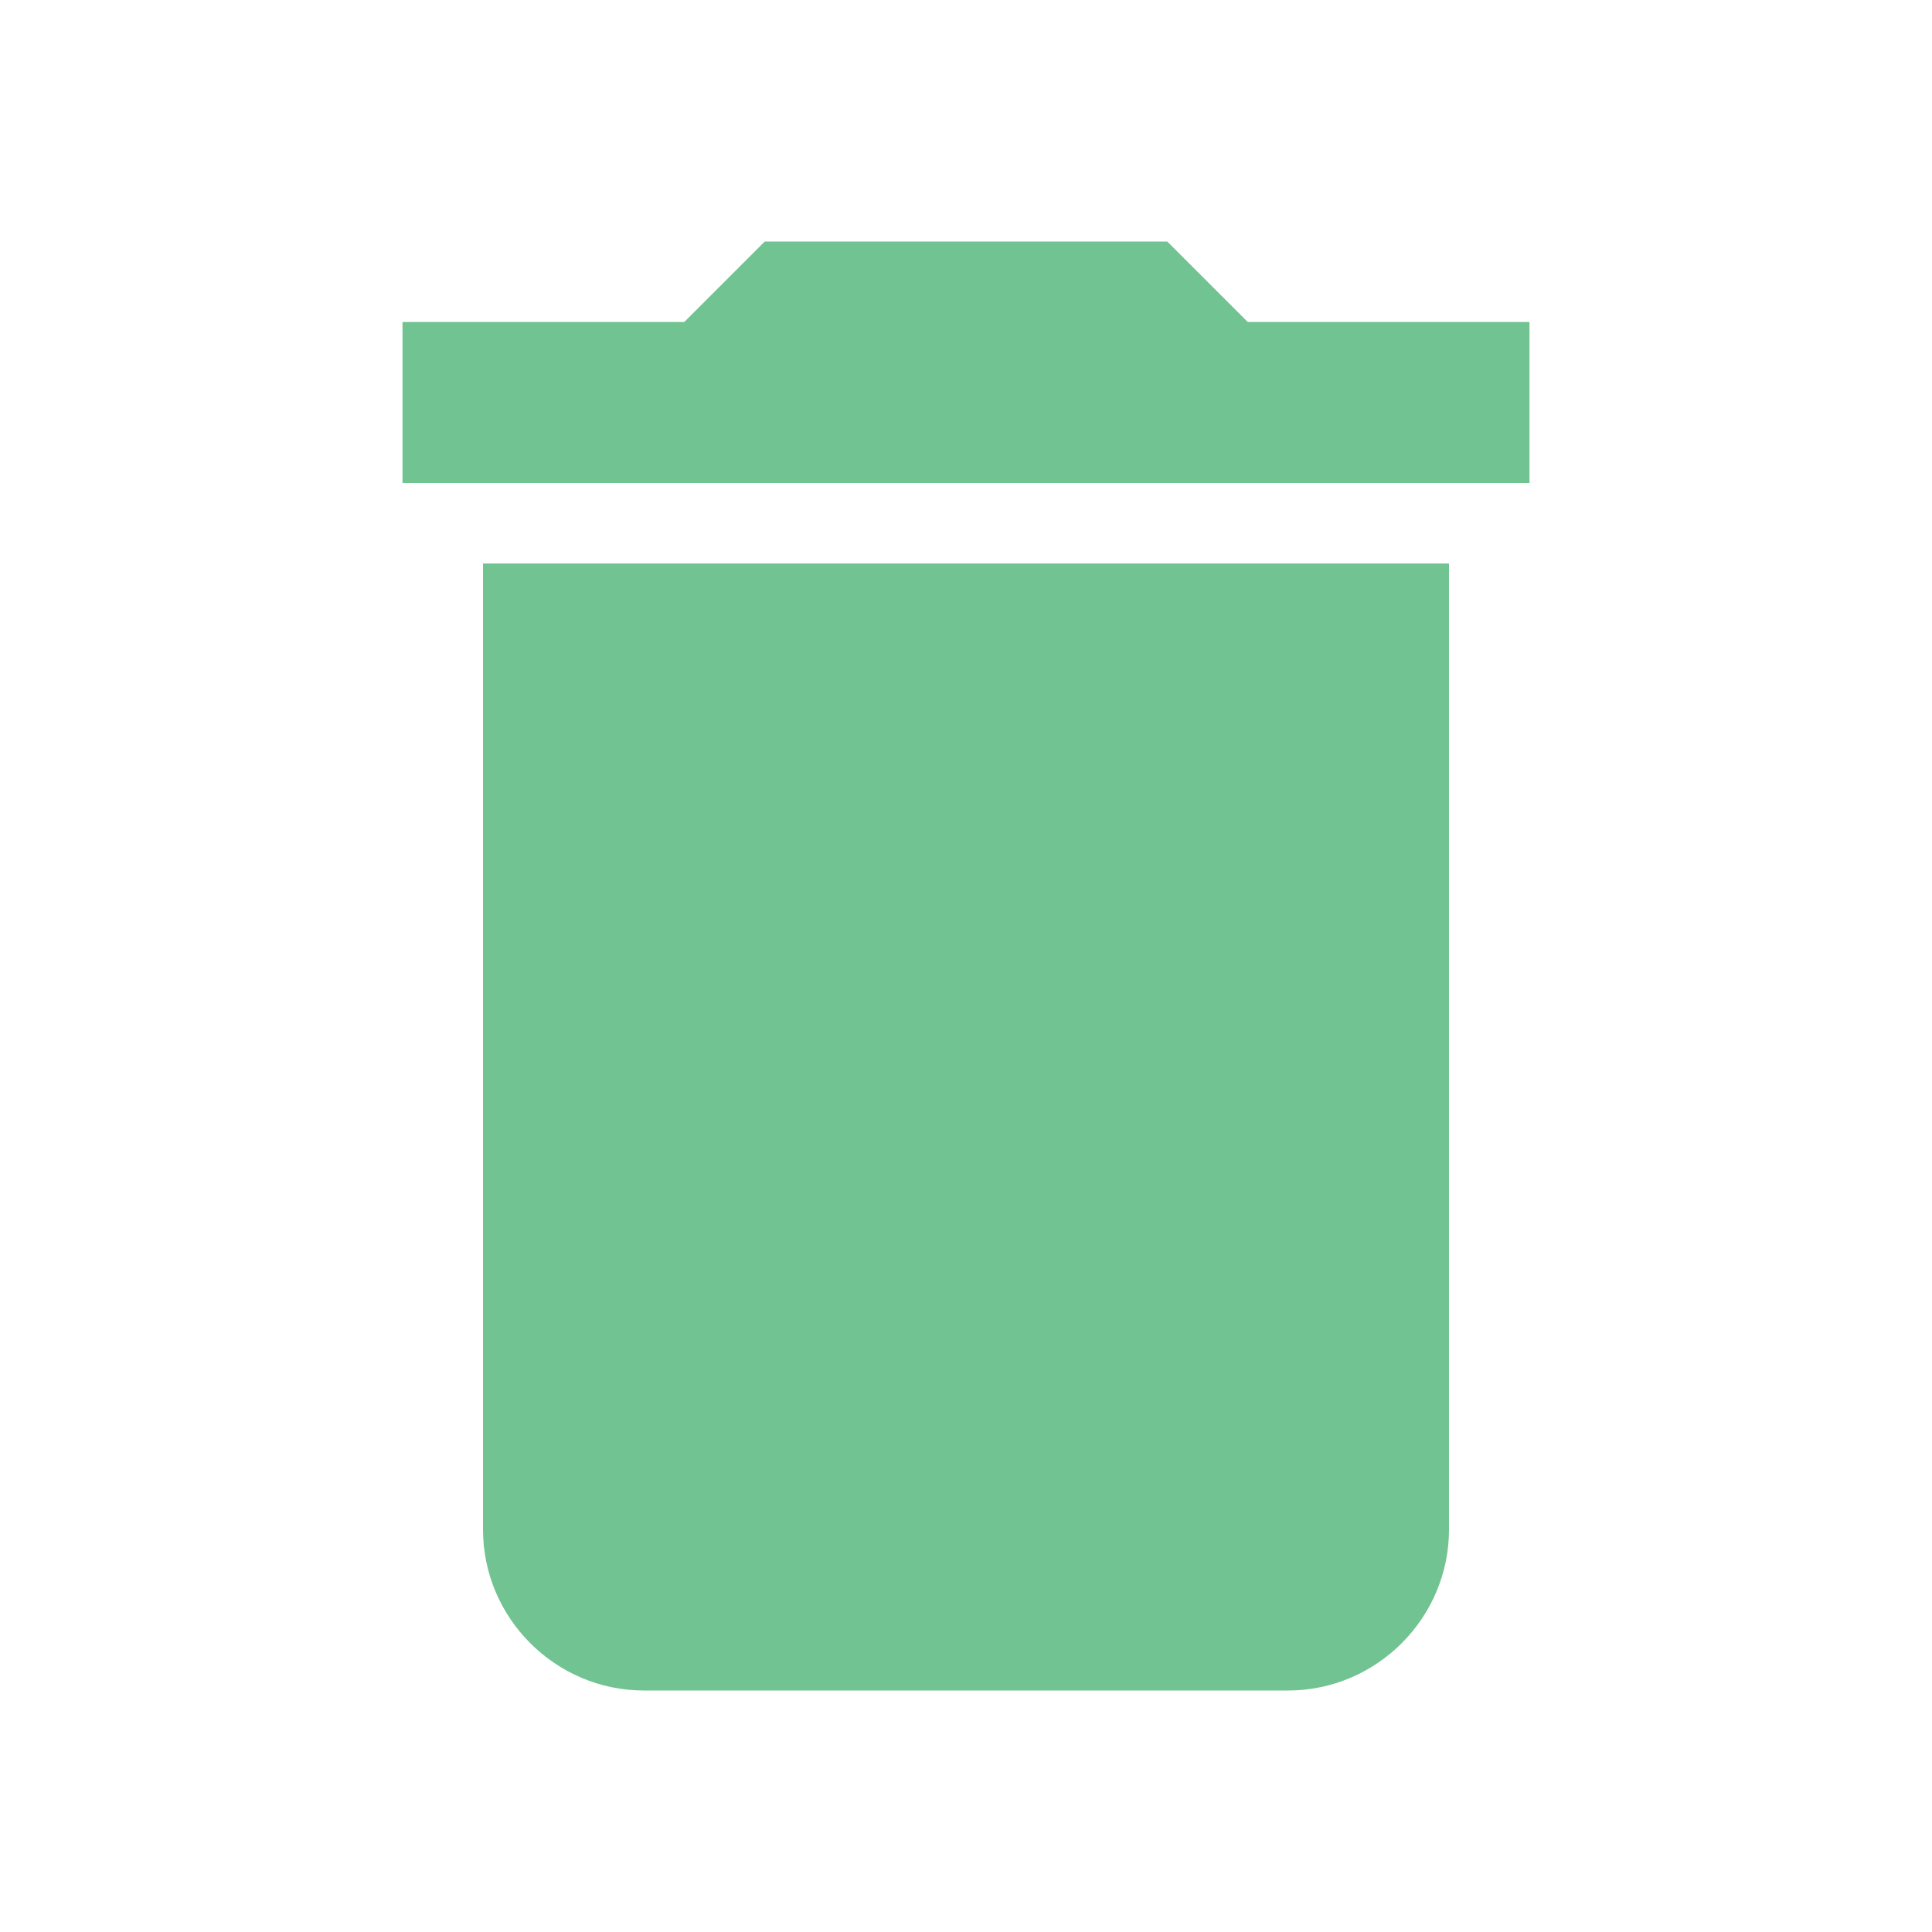
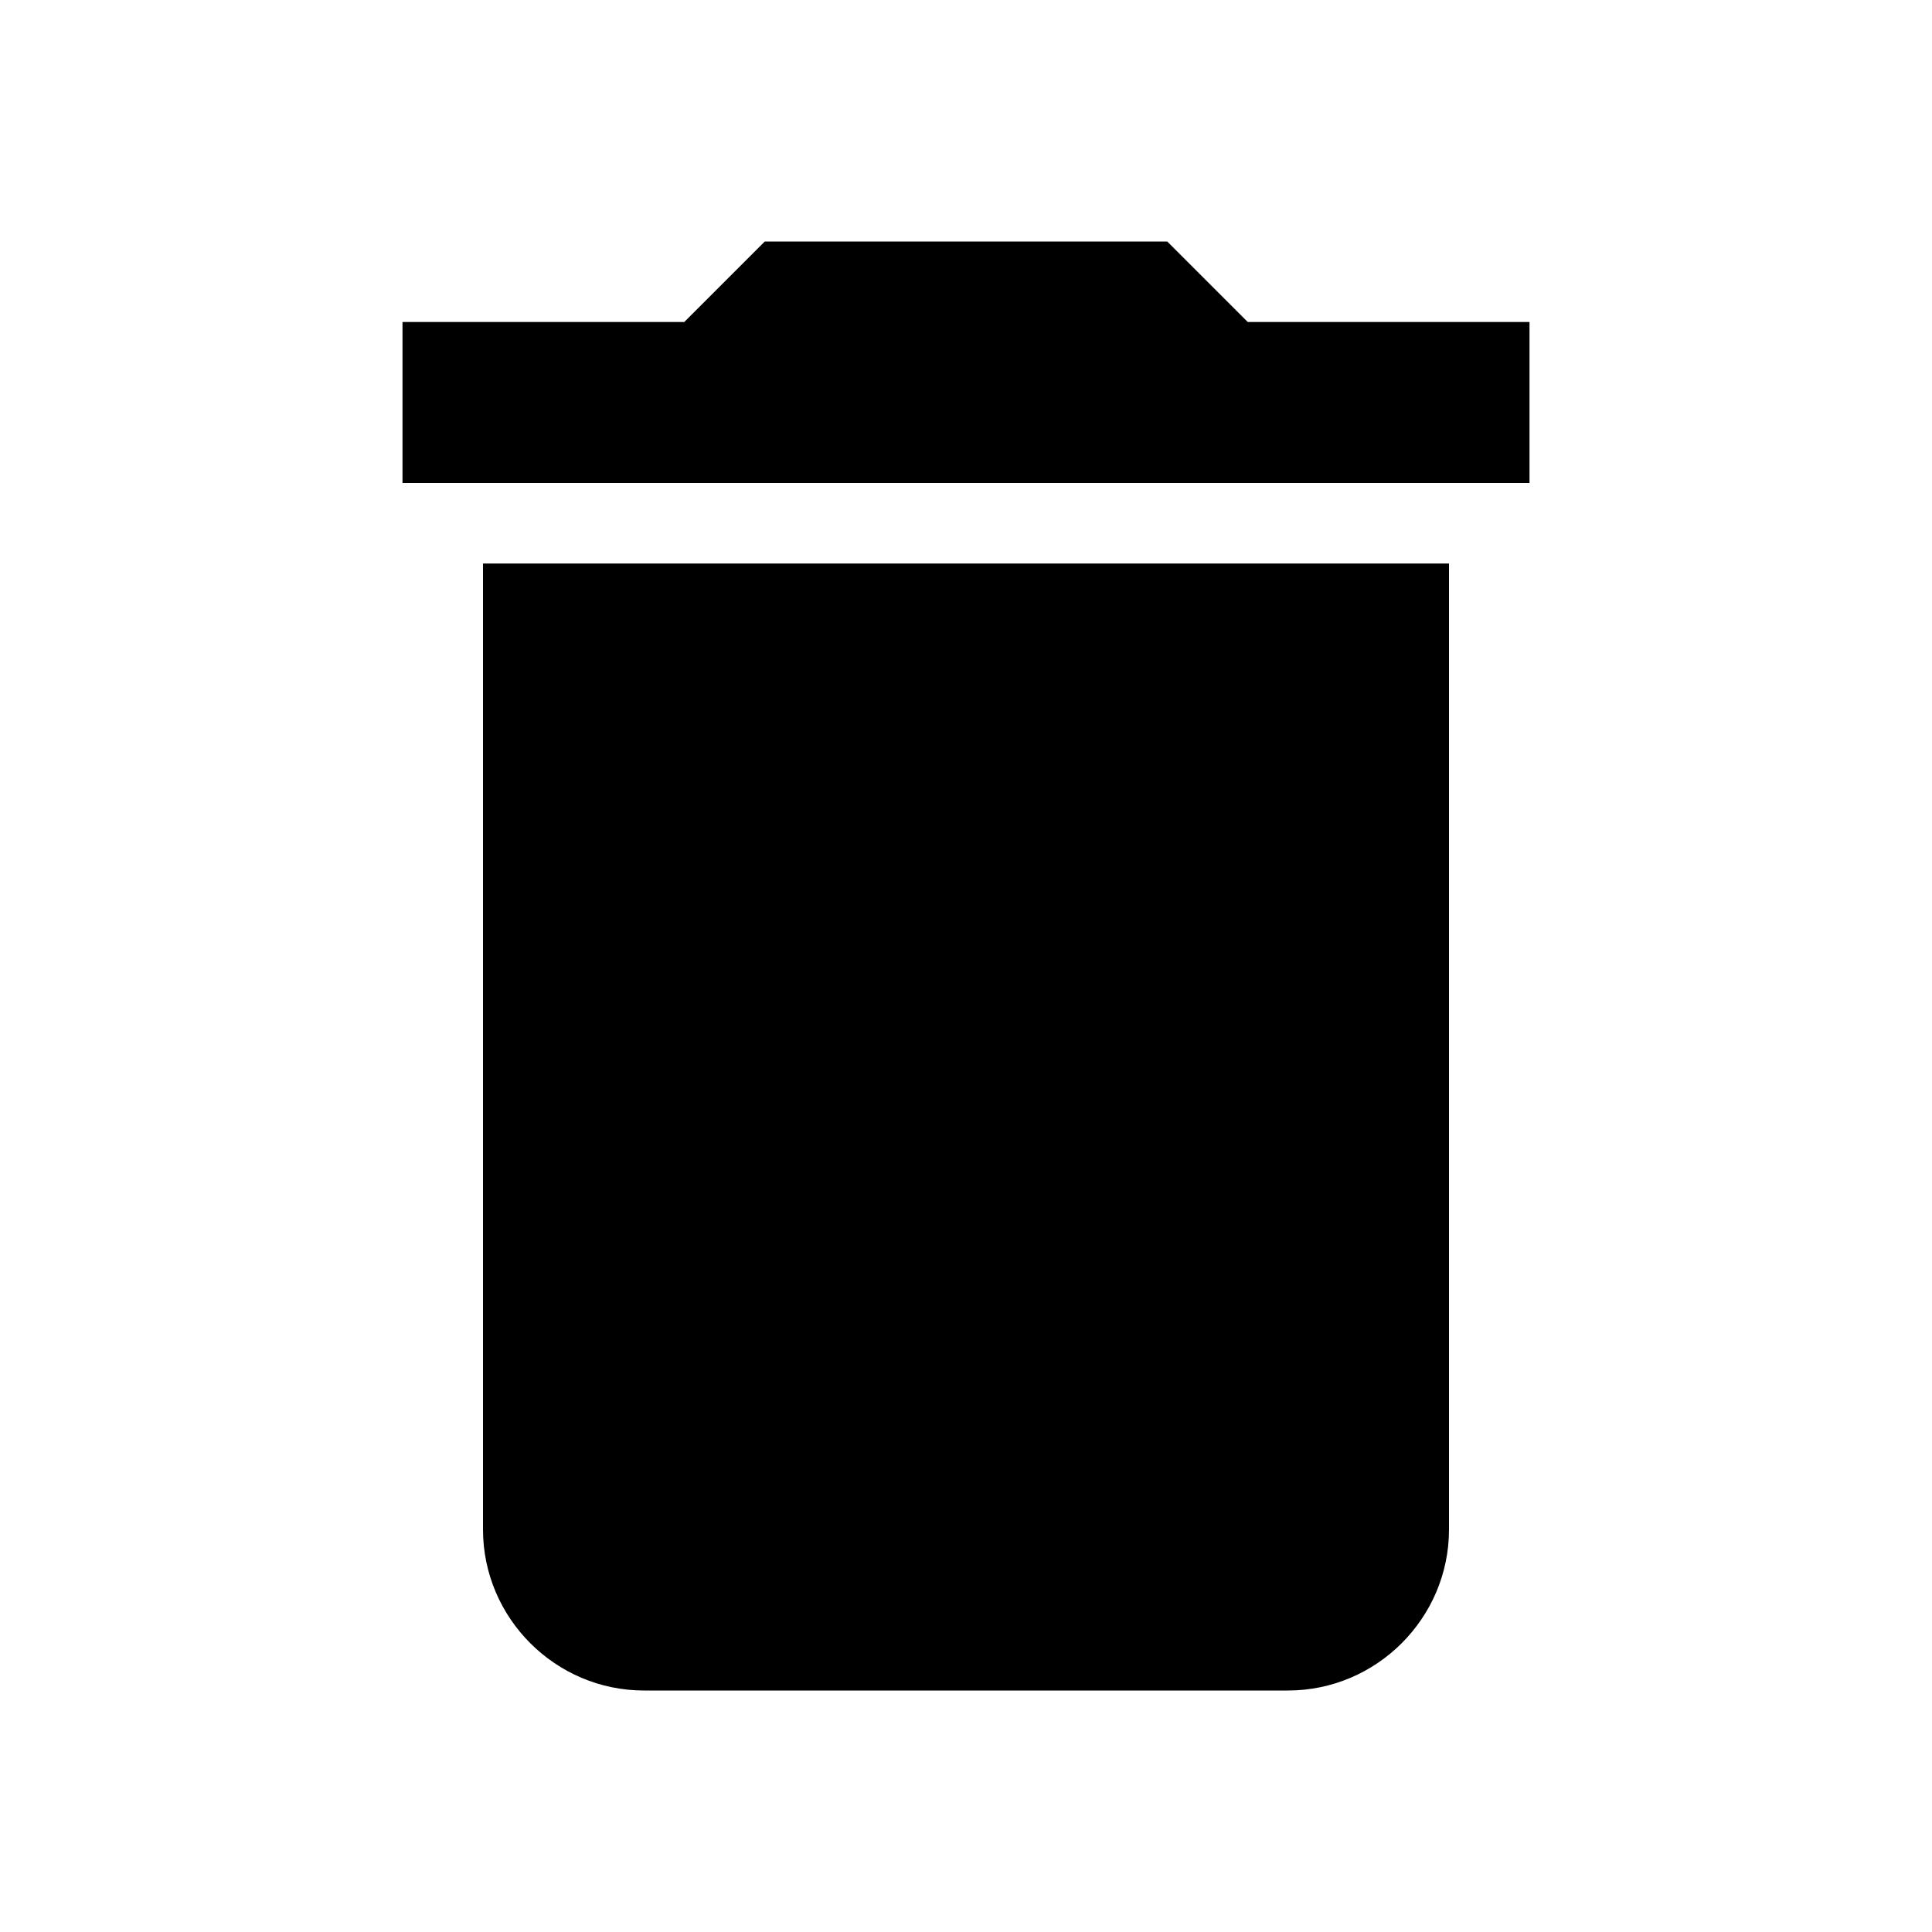
<svg xmlns="http://www.w3.org/2000/svg" width="24" height="24" viewBox="0 0 24 24">
-   <path fill="#71c391" d="M6 19c0 1.1.9 2 2 2h8c1.1 0 2-.9 2-2V7H6v12zM19 4h-3.5l-1-1h-5l-1 1H5v2h14V4z" />
+   <path fill="black" d="M6 19c0 1.1.9 2 2 2h8c1.1 0 2-.9 2-2V7H6v12zM19 4h-3.5l-1-1h-5l-1 1H5v2h14V4z" />
  <path d="M0 0h24v24H0z" fill="none" />
</svg>
